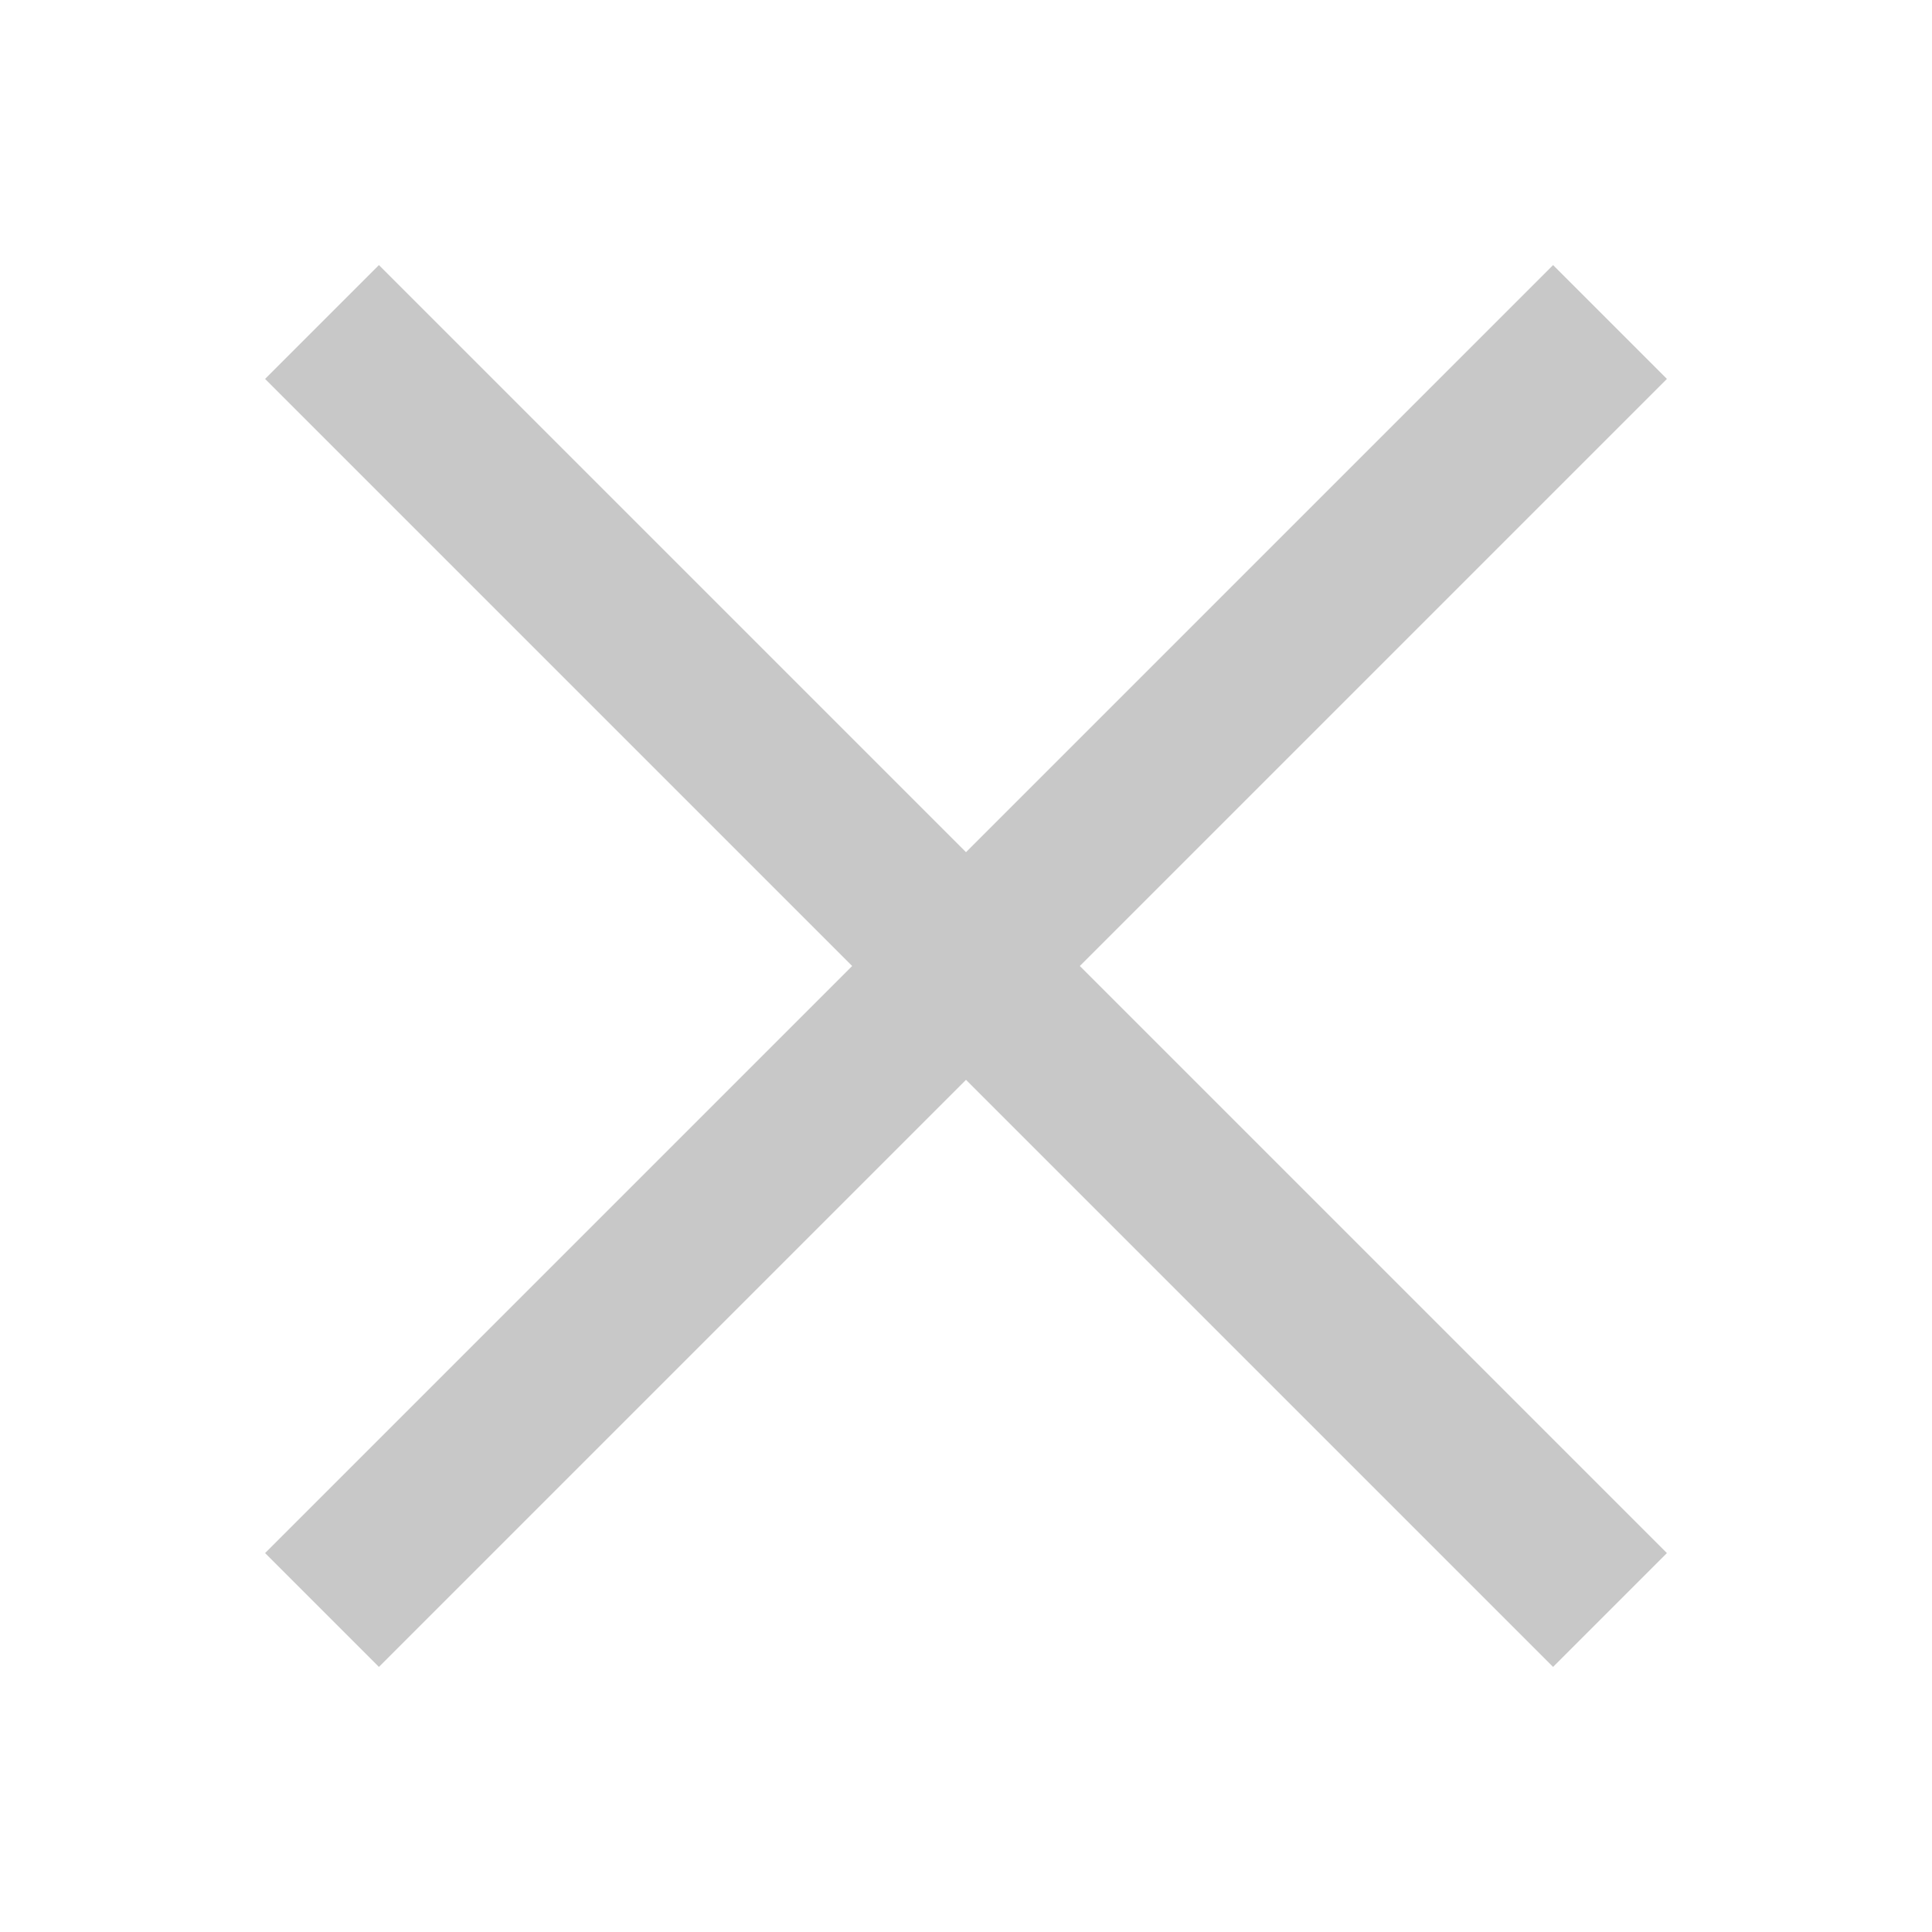
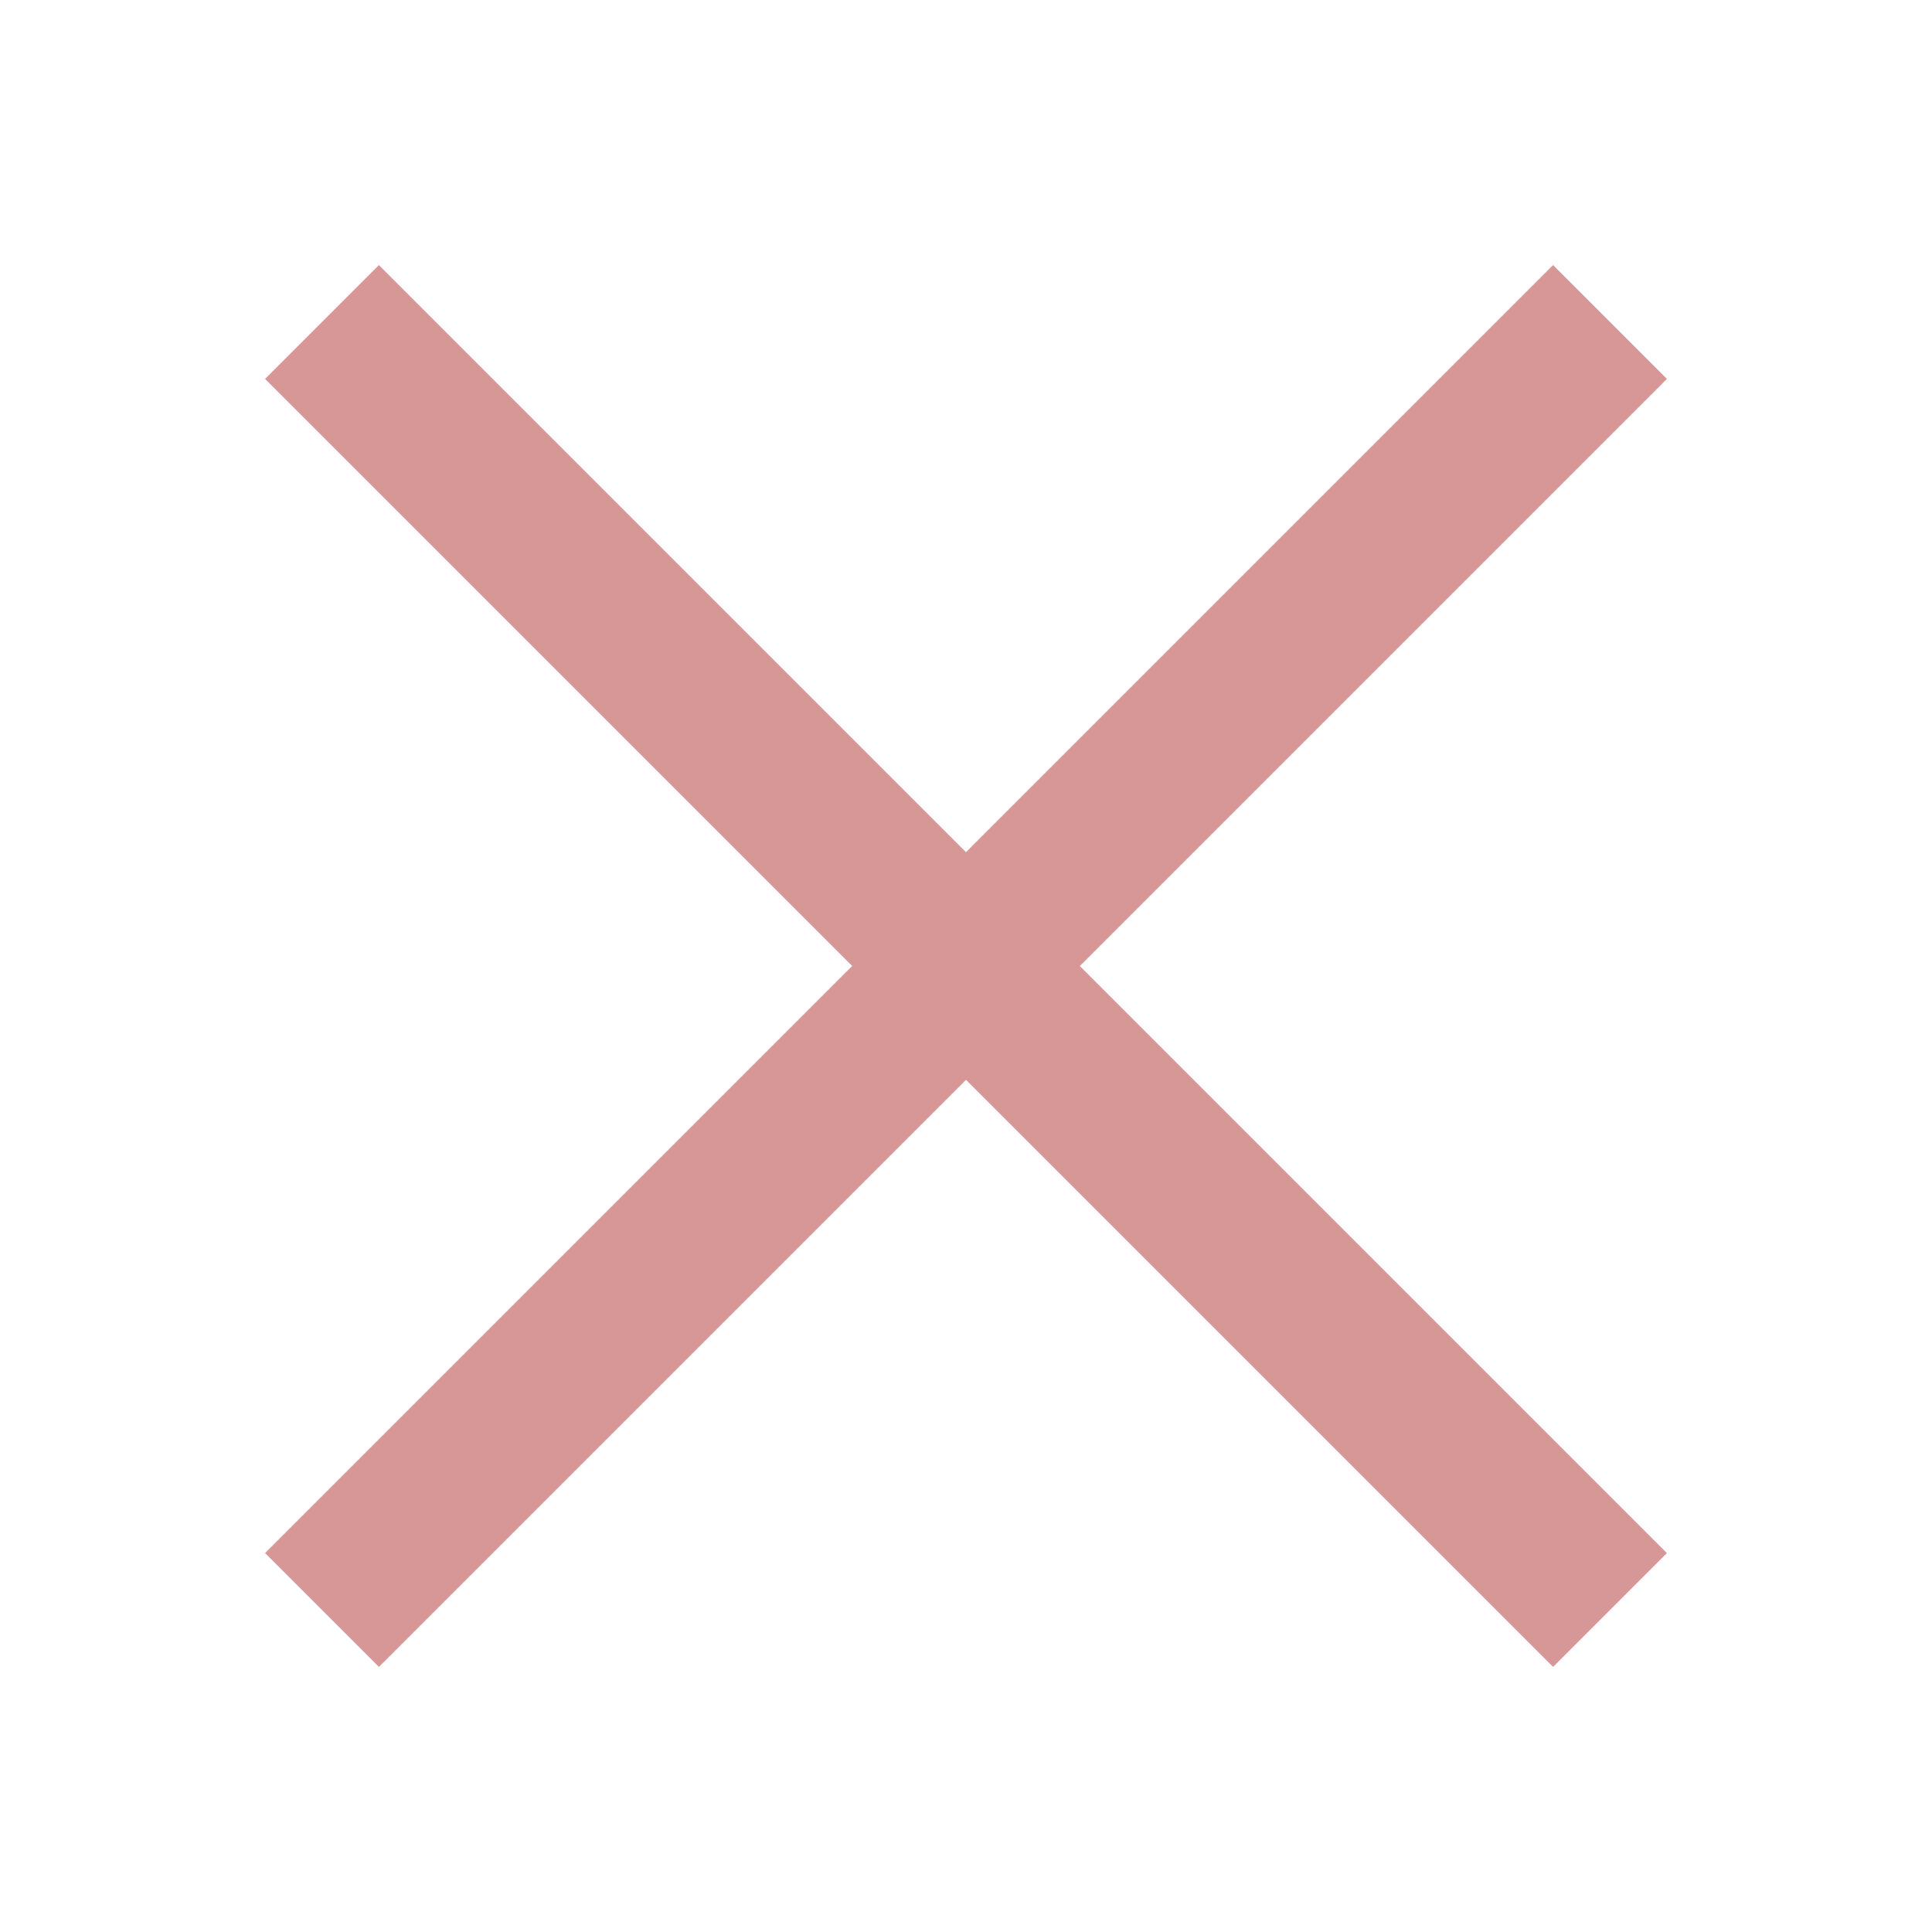
- <svg xmlns="http://www.w3.org/2000/svg" fill="#C8C8C8" viewBox="0 0 24 24" width="24px" height="24px">
+ <svg xmlns="http://www.w3.org/2000/svg" fill="#d79797" viewBox="0 0 24 24" width="24px" height="24px">
  <path d="M 4.707 3.293 L 3.293 4.707 L 10.586 12 L 3.293 19.293 L 4.707 20.707 L 12 13.414 L 19.293 20.707 L 20.707 19.293 L 13.414 12 L 20.707 4.707 L 19.293 3.293 L 12 10.586 L 4.707 3.293 z" />
</svg>
